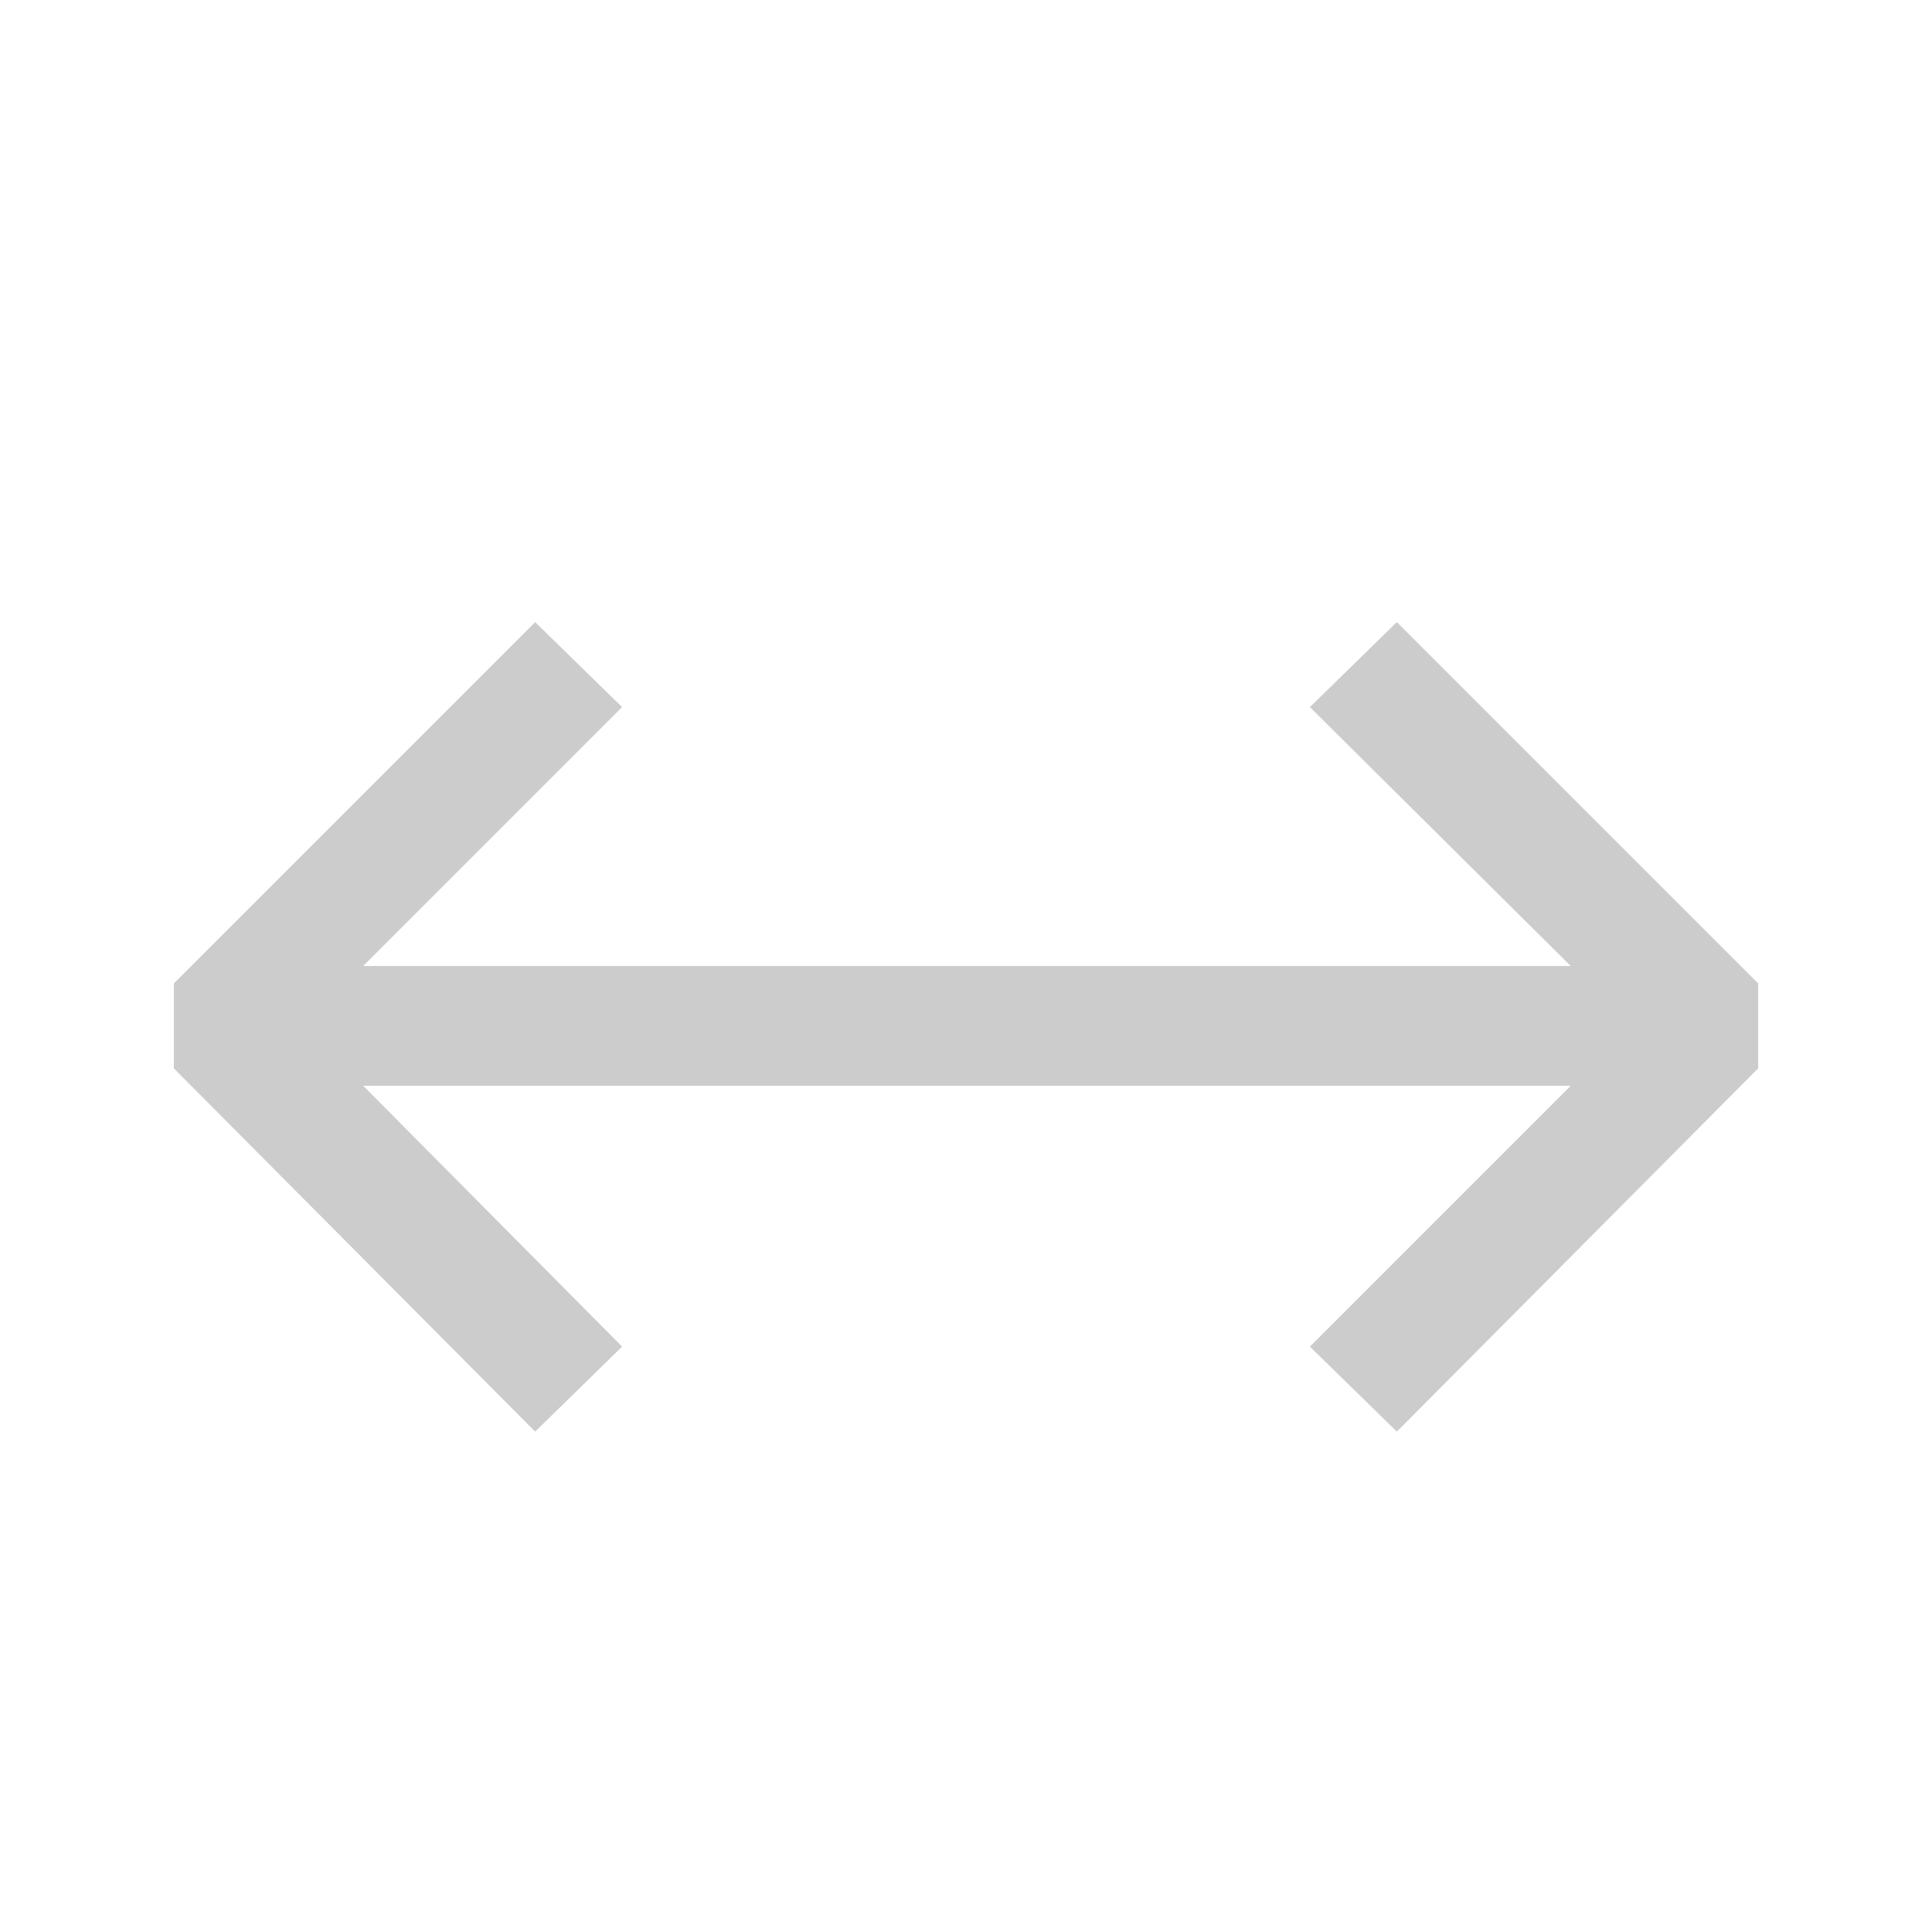
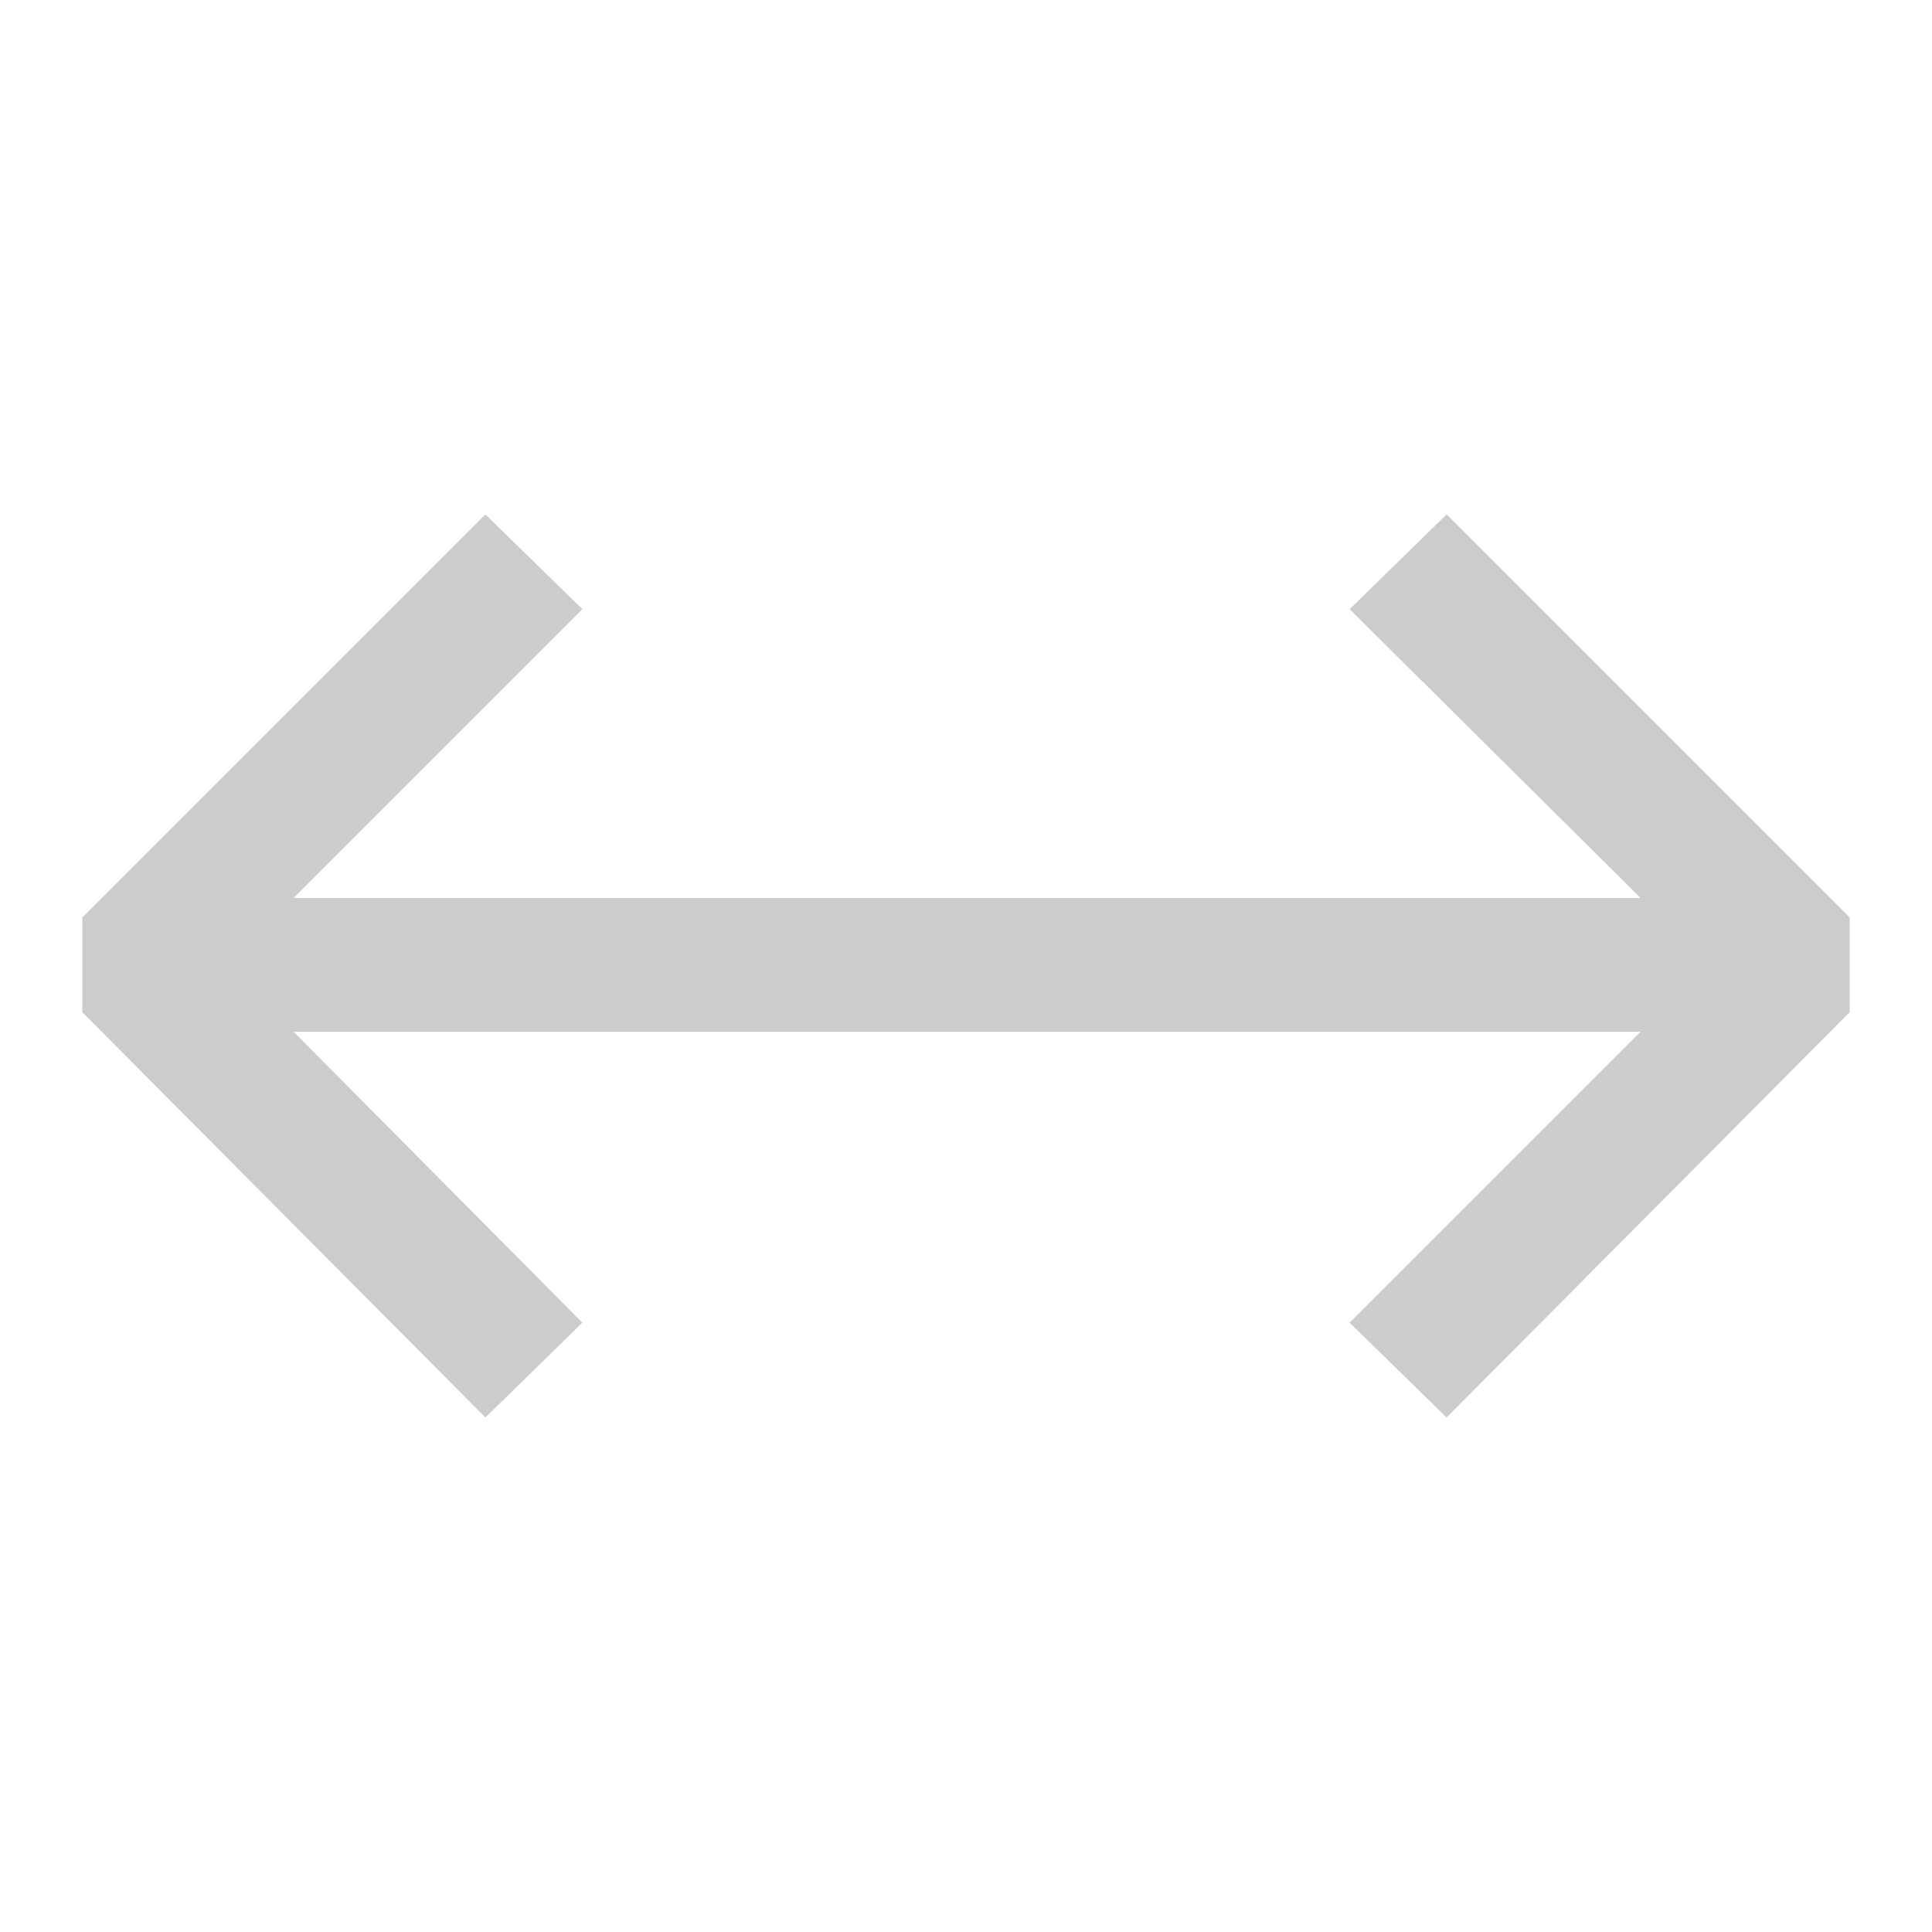
- <svg xmlns="http://www.w3.org/2000/svg" version="1.1" width="44" height="44" viewBox="0 0 44 44">
-   <path fill="#ccc" d="M8.272 24.728l5.896 5.94-1.98 1.936-8.228-8.272v-1.936l8.228-8.228 1.98 1.936-5.896 5.896h27.5l-5.94-5.896 1.98-1.936 8.228 8.228v1.936l-8.228 8.272-1.98-1.936 5.94-5.94h-27.5z" />
+ <svg xmlns="http://www.w3.org/2000/svg" width="16" height="16">
+   <g>
+     <path fill="#ccc" stroke="null" id="svg_1" d="m2.431,8.544l2.392,2.41l-0.803,0.785l-3.338,-3.356l0,-0.785l3.338,-3.338l0.803,0.785l-2.392,2.392l11.156,0l-2.41,-2.392l0.803,-0.785l3.338,3.338l0,0.785l-3.338,3.356l-0.803,-0.785l2.41,-2.41l-11.156,0z" />
+   </g>
</svg>
